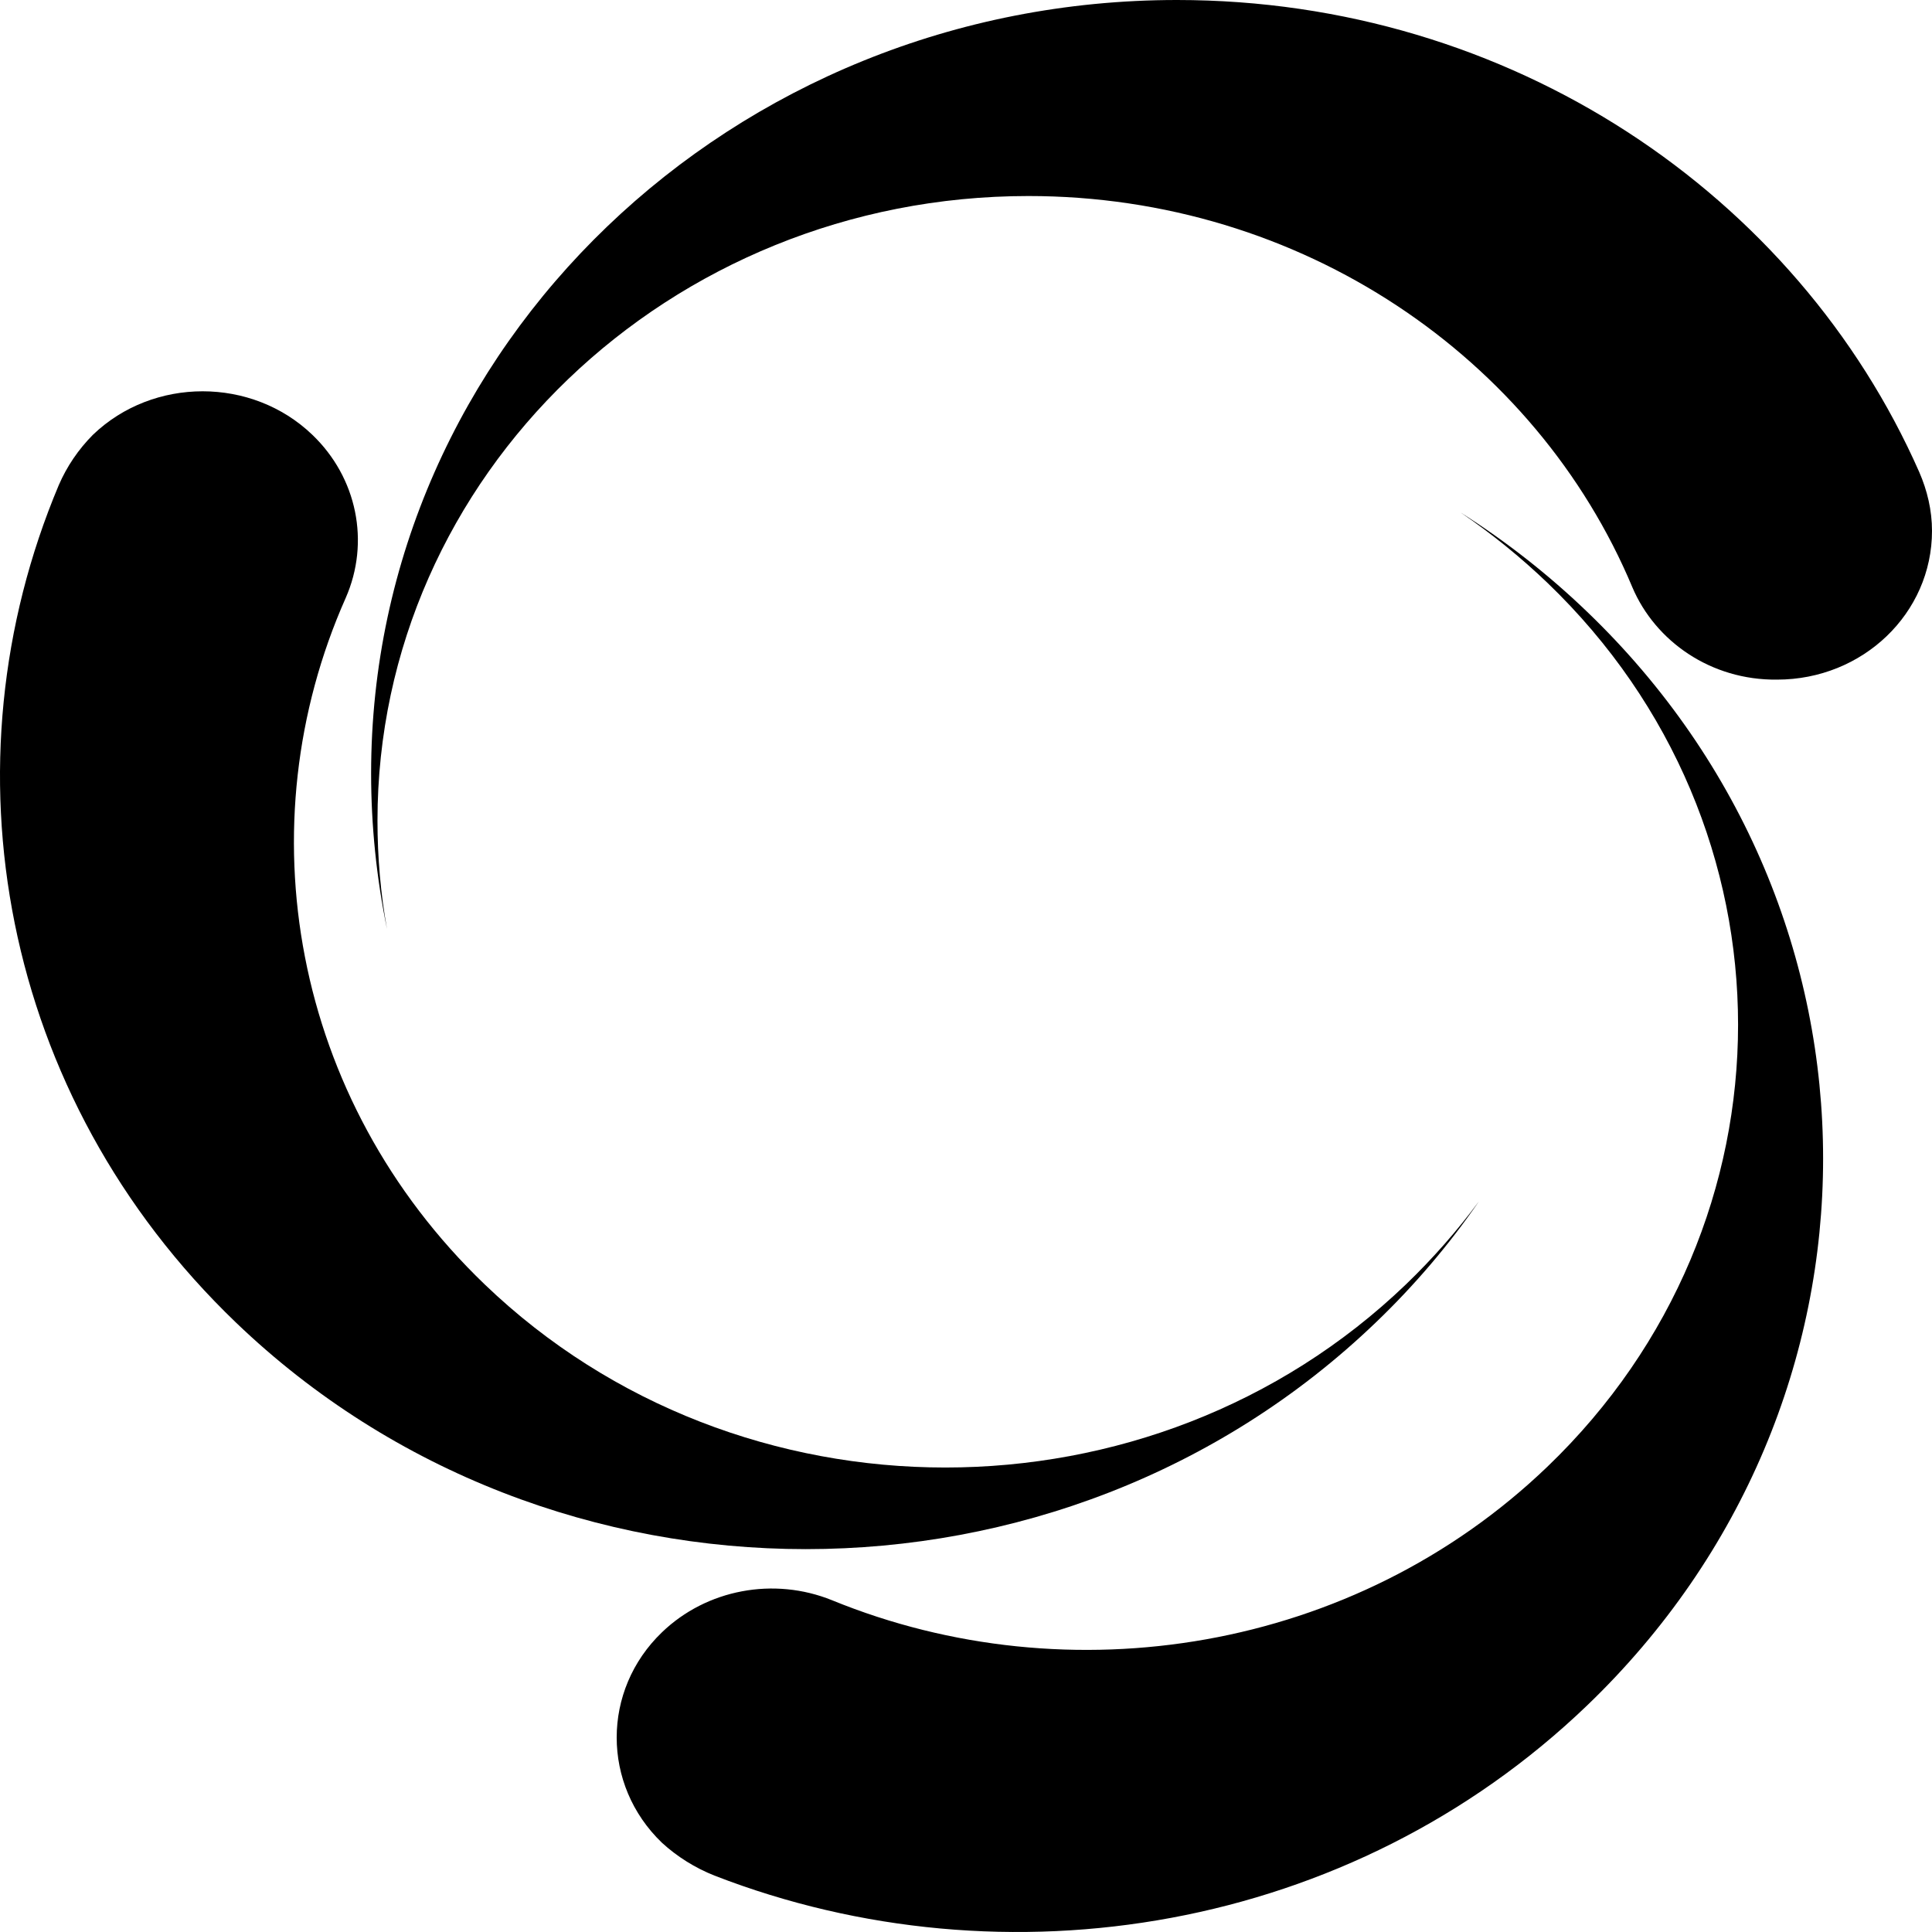
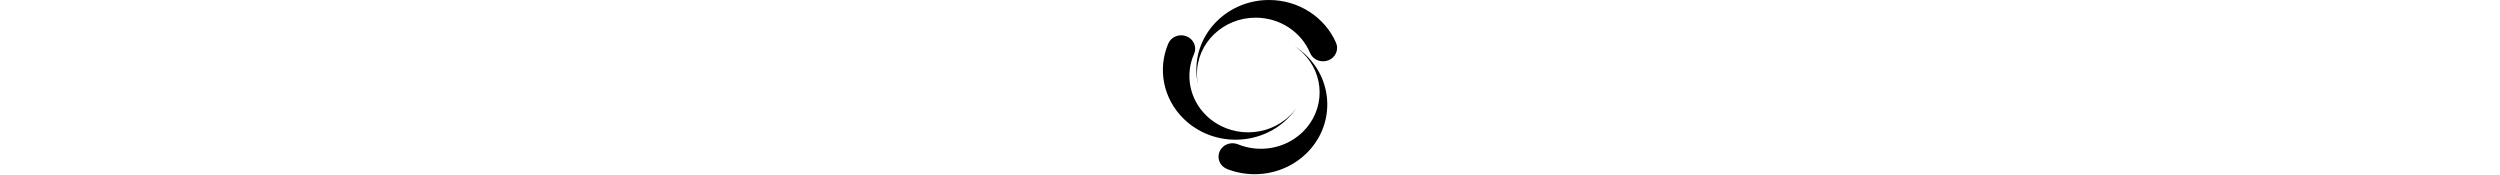
- <svg xmlns="http://www.w3.org/2000/svg" width="287" height="287" viewBox="0 0 287 287" class="logo d-inline-block align-top" id="oemr_logo" alt="openEMR small logo">
+ <svg xmlns="http://www.w3.org/2000/svg" width="287" height="20" viewBox="0 0 287 287" class="logo d-inline-block align-top" id="oemr_logo" alt="openEMR small logo">
  <g class="emr-menu-logo" transform="matrix(1.825713,0,0,1.752205,-3.3357514e-4,-3.0245411e-7)">
    <path d="m 67.702,135.668 c 19.27,8.211 42.485,4.396 58.198,-11.317 20.693,-20.694 20.693,-54.254 0,-74.947 a 55.4,55.4 0 0 0 -7.048,-5.949 65.785,65.785 0 0 1 10.281,8.406 c 25.608,25.608 25.608,67.123 0,92.73 -19.205,19.205 -47.334,23.99 -71.001,14.42 a 13.906,13.906 0 0 1 -4.268,-2.78 c -4.915,-4.916 -4.915,-12.933 0,-17.849 a 12.613,12.613 0 0 1 13.838,-2.714" id="blue-color" />
    <path d="m 28.127,50.697 c -8.213,19.27 -4.397,42.485 11.317,58.2 20.692,20.691 54.253,20.691 74.945,0 a 55.336,55.336 0 0 0 5.95,-7.05 65.747,65.747 0 0 1 -8.406,10.282 c -25.608,25.607 -67.122,25.607 -92.73,0 C -0.003,92.924 -4.787,64.795 4.783,41.127 a 13.87,13.87 0 0 1 2.78,-4.268 c 4.915,-4.914 12.934,-4.914 17.848,0 a 12.612,12.612 0 0 1 2.716,13.838" id="blue-color" />
    <path d="m 132.82,49.792 c -7.826,-19.464 -26.9,-33.173 -49.146,-33.173 -29.229,0 -52.96,23.733 -52.96,52.96 0,3.104 0.258,6.208 0.776,9.183 A 68.08,68.08 0 0 1 30.196,65.571 C 30.196,29.359 59.554,0 95.766,0 c 27.16,0 50.439,16.49 60.398,40.028 0.647,1.551 1.035,3.232 1.035,4.98 0,6.983 -5.627,12.61 -12.61,12.61 -5.367,0.063 -9.894,-3.234 -11.77,-7.826" id="blue-color" />
  </g>
</svg>
